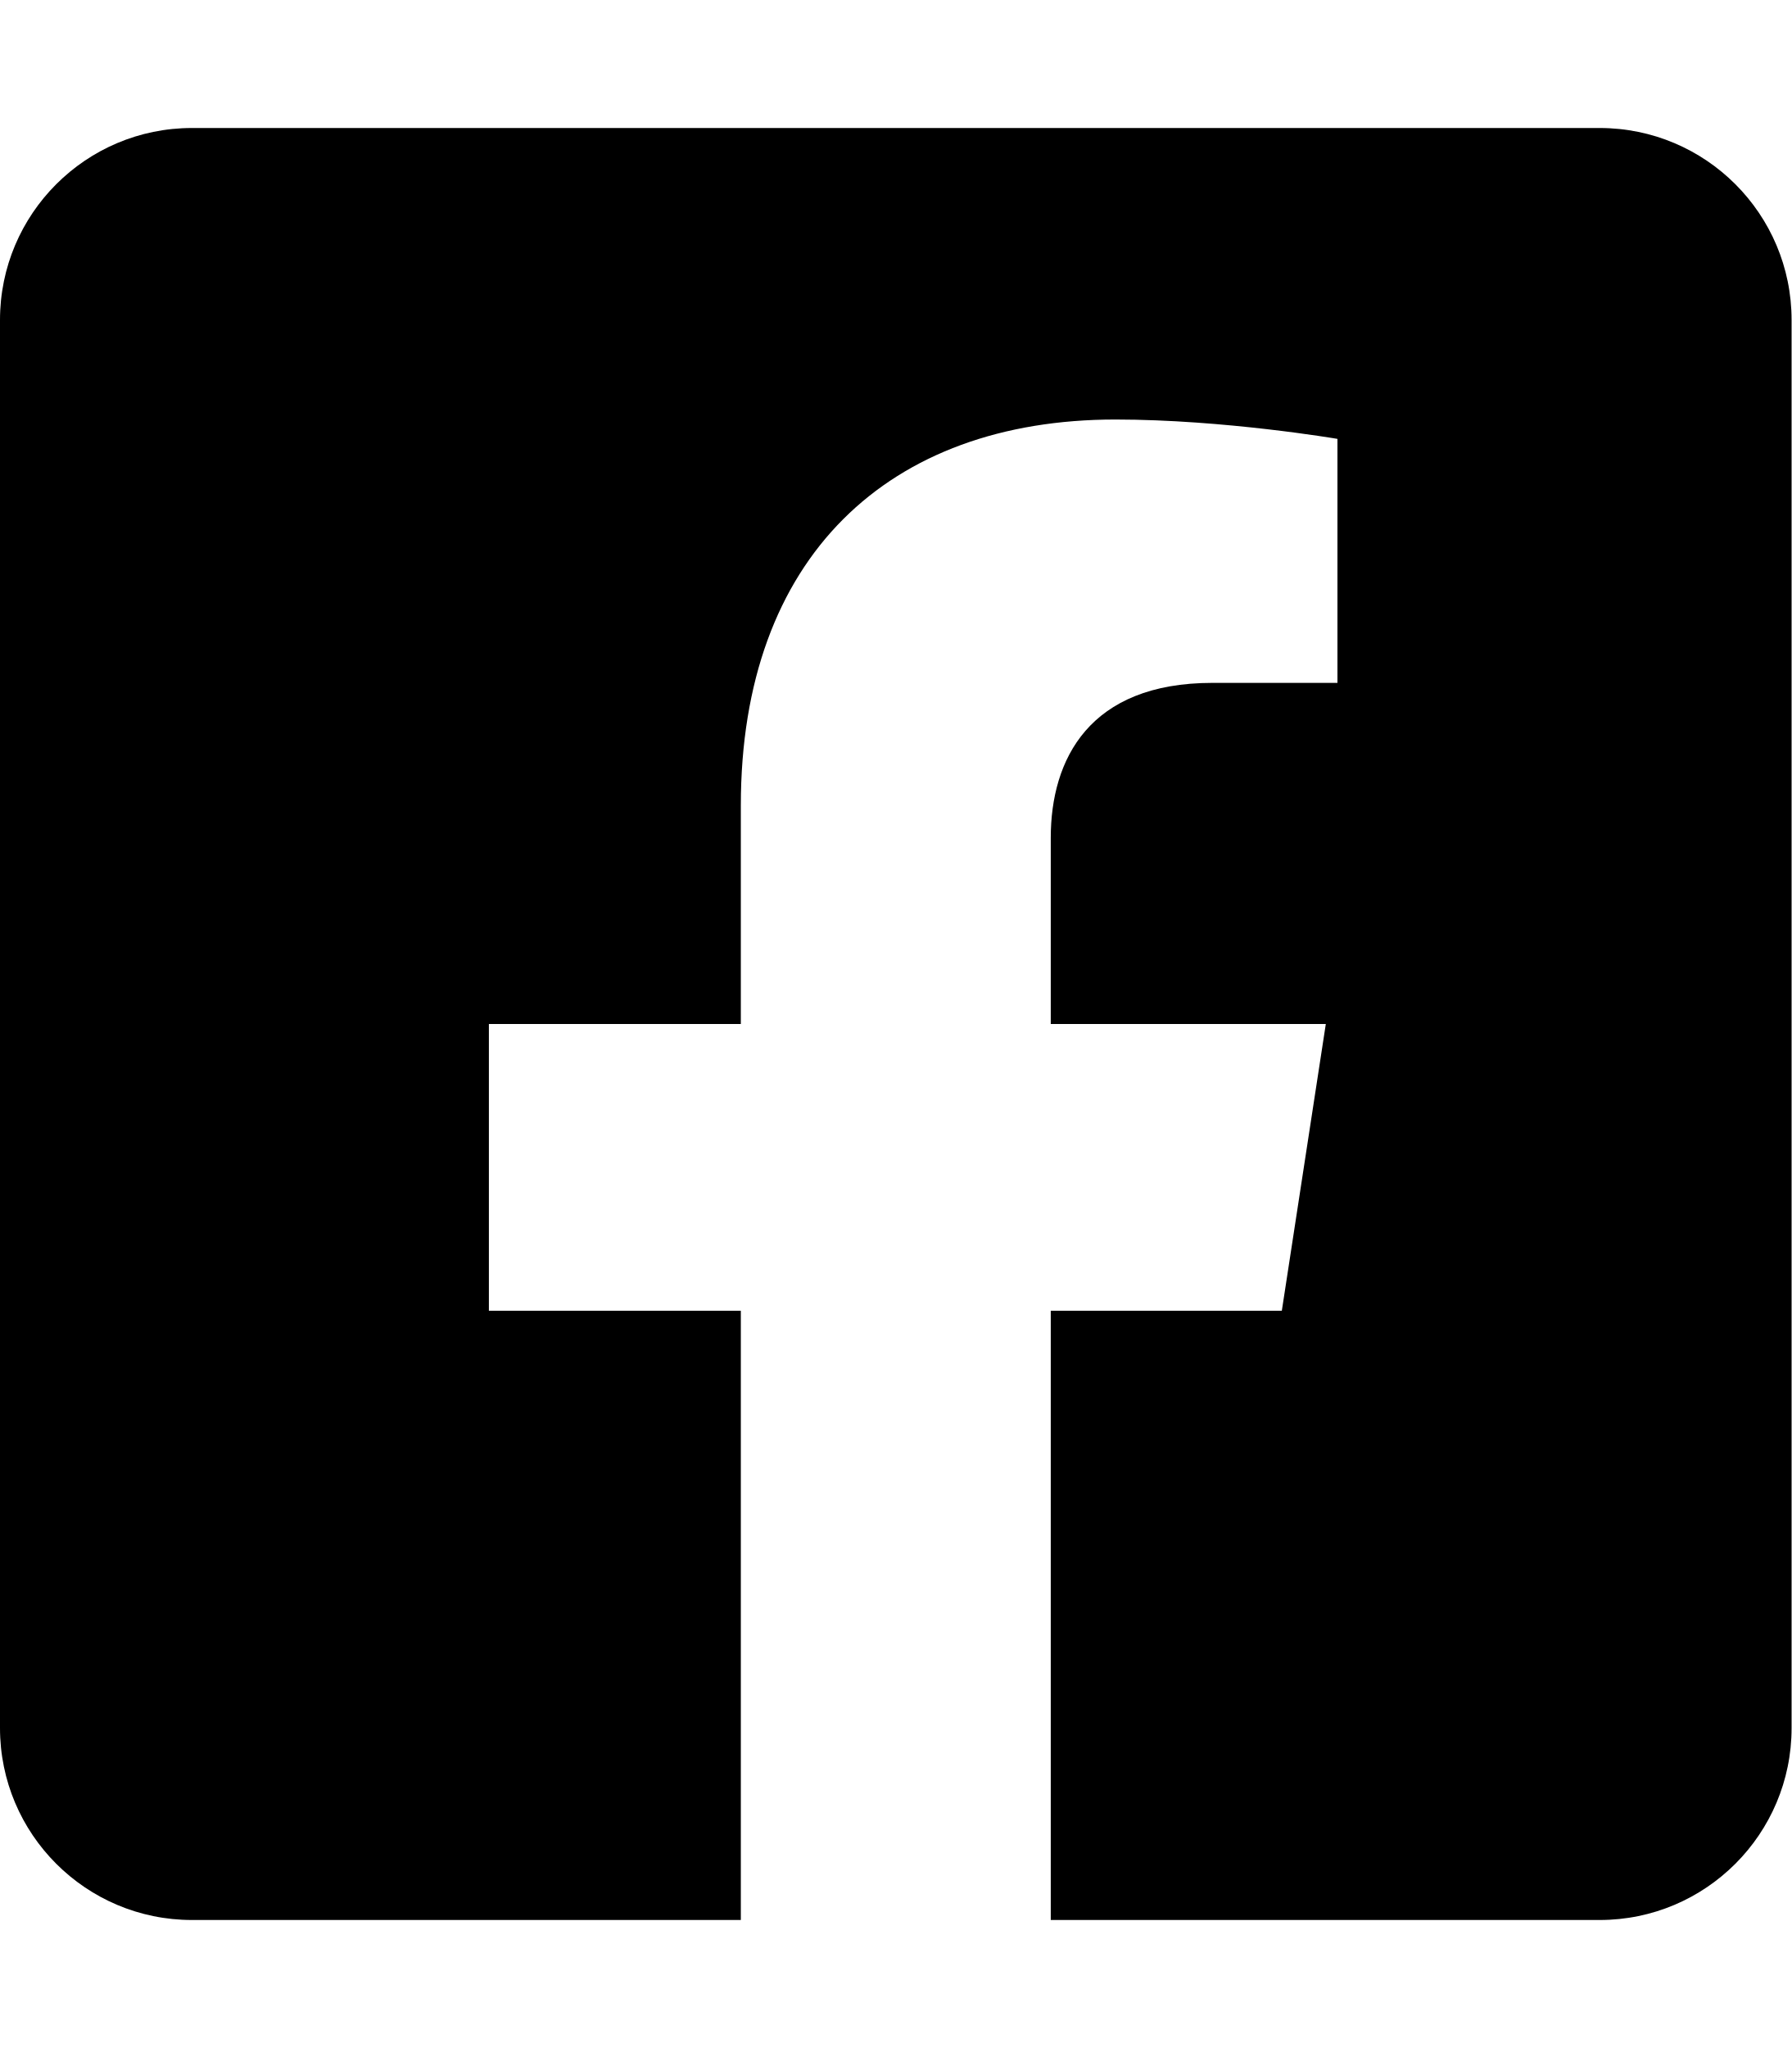
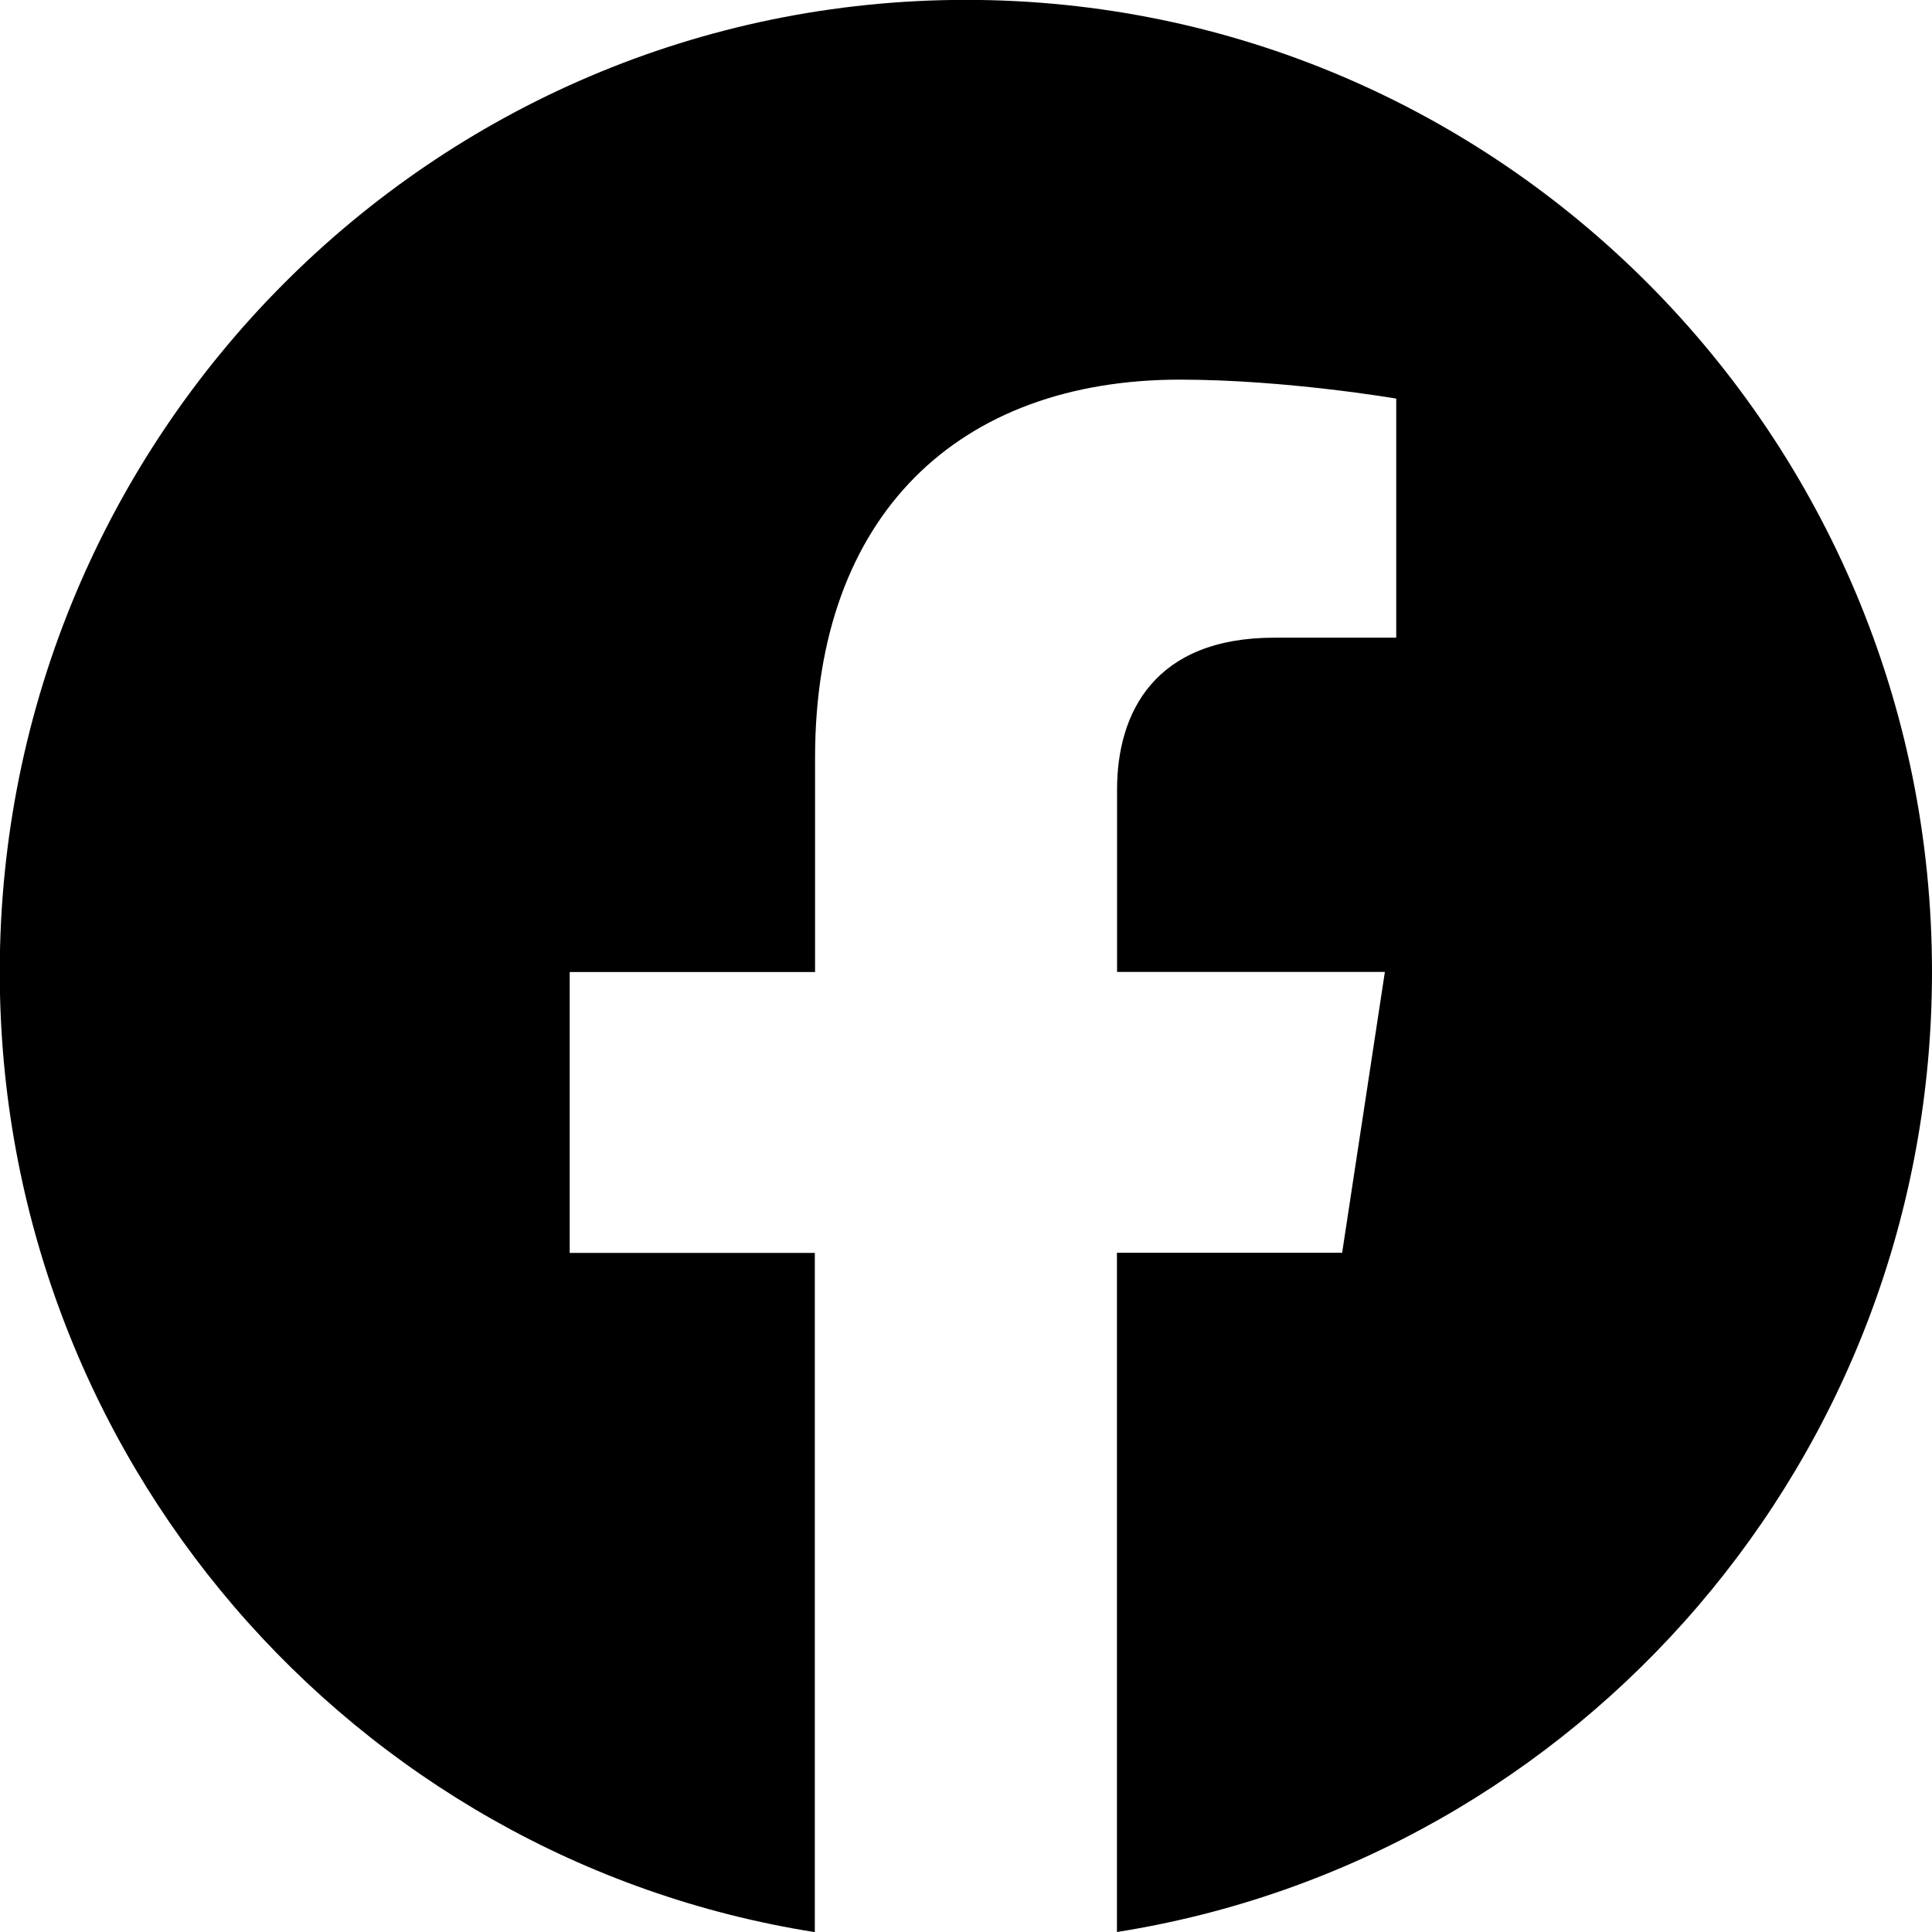
- <svg xmlns="http://www.w3.org/2000/svg" viewBox="0 0 448 512">
-   <path d="M400 32H48A48 48 0 0 0 0 80v352a48 48 0 0 0 48 48h137.25V327.69h-63V256h63v-54.64c0-62.15 37-96.48 93.67-96.48 27.14 0 55.52 4.84 55.52 4.84v61h-31.27c-30.81 0-40.42 19.12-40.42 38.73V256h68.78l-11 71.69h-57.78V480H400a48 48 0 0 0 48-48V80a48 48 0 0 0-48-48z" />
+ <svg xmlns="http://www.w3.org/2000/svg" width="16" height="16" fill="currentColor" class="bi bi-facebook" viewBox="0 0 16 16">
+   <path d="M16 8.049c0-4.446-3.582-8.05-8-8.05C3.58 0-.002 3.603-.002 8.05c0 4.017 2.926 7.347 6.75 7.951v-5.625h-2.03V8.05H6.75V6.275c0-2.017 1.195-3.131 3.022-3.131.876 0 1.791.157 1.791.157v1.98h-1.009c-.993 0-1.303.621-1.303 1.258v1.51h2.218l-.354 2.326H9.25V16c3.824-.604 6.75-3.934 6.75-7.951z" />
</svg>
